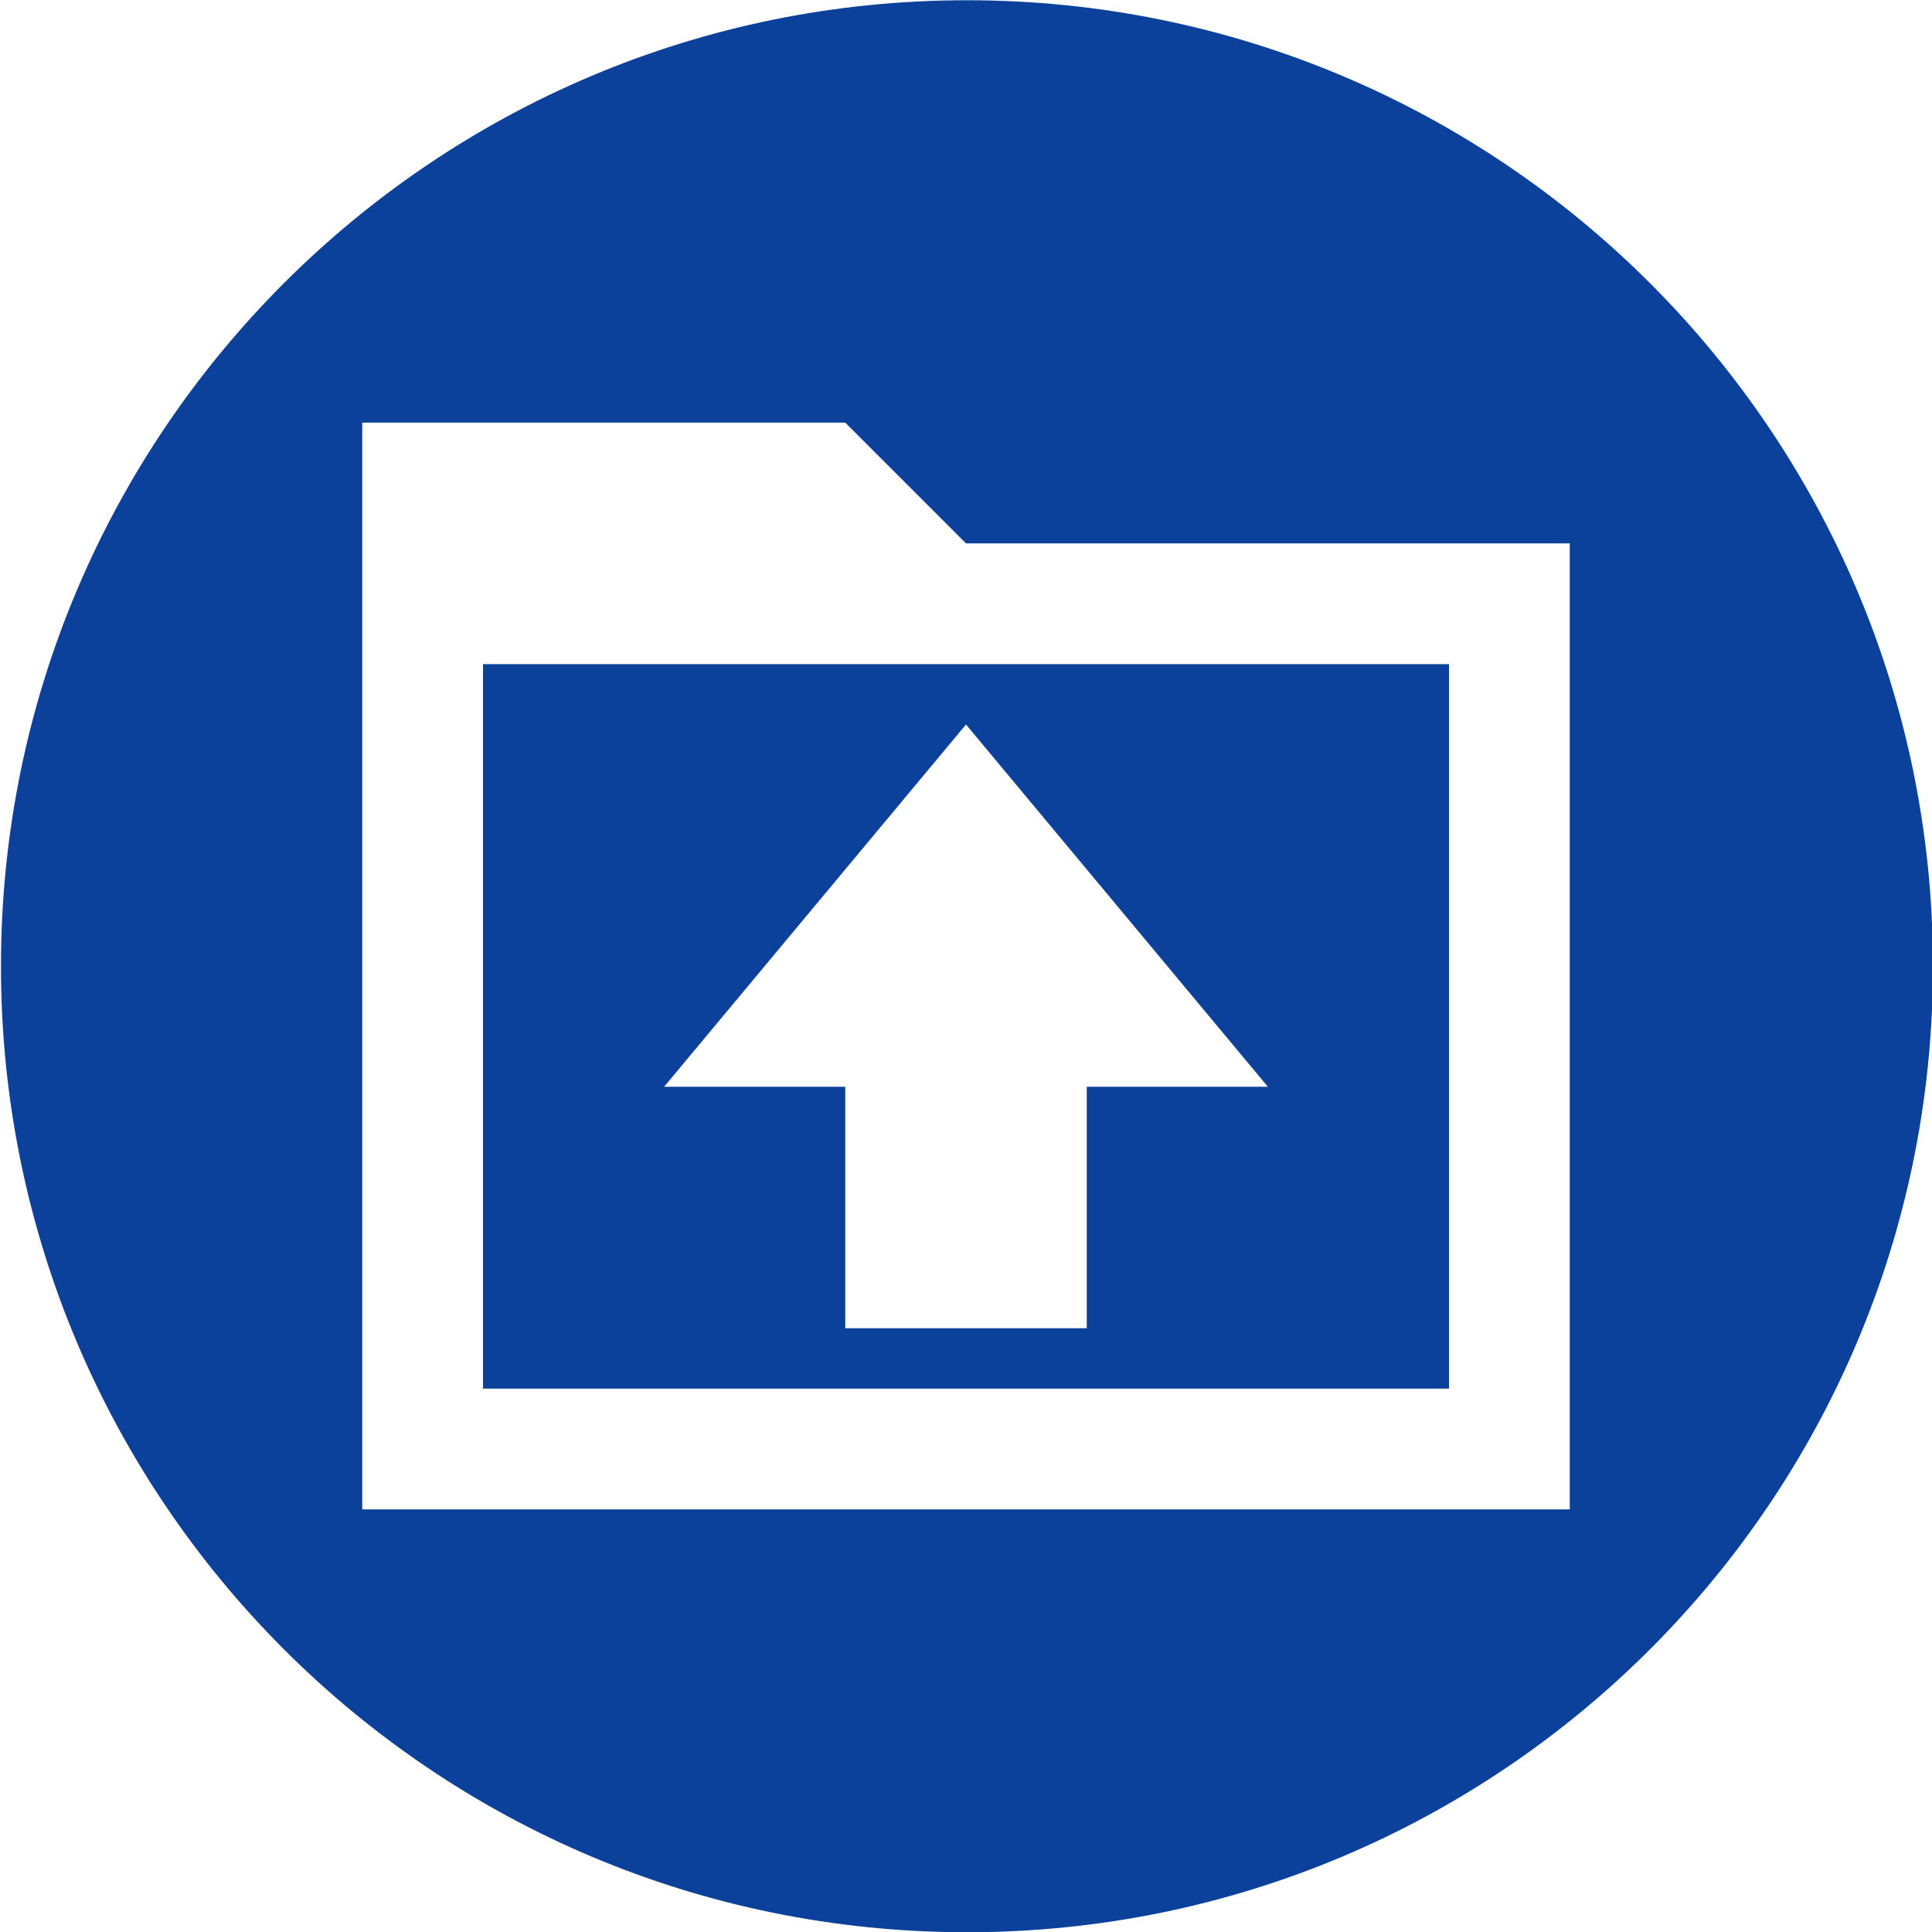
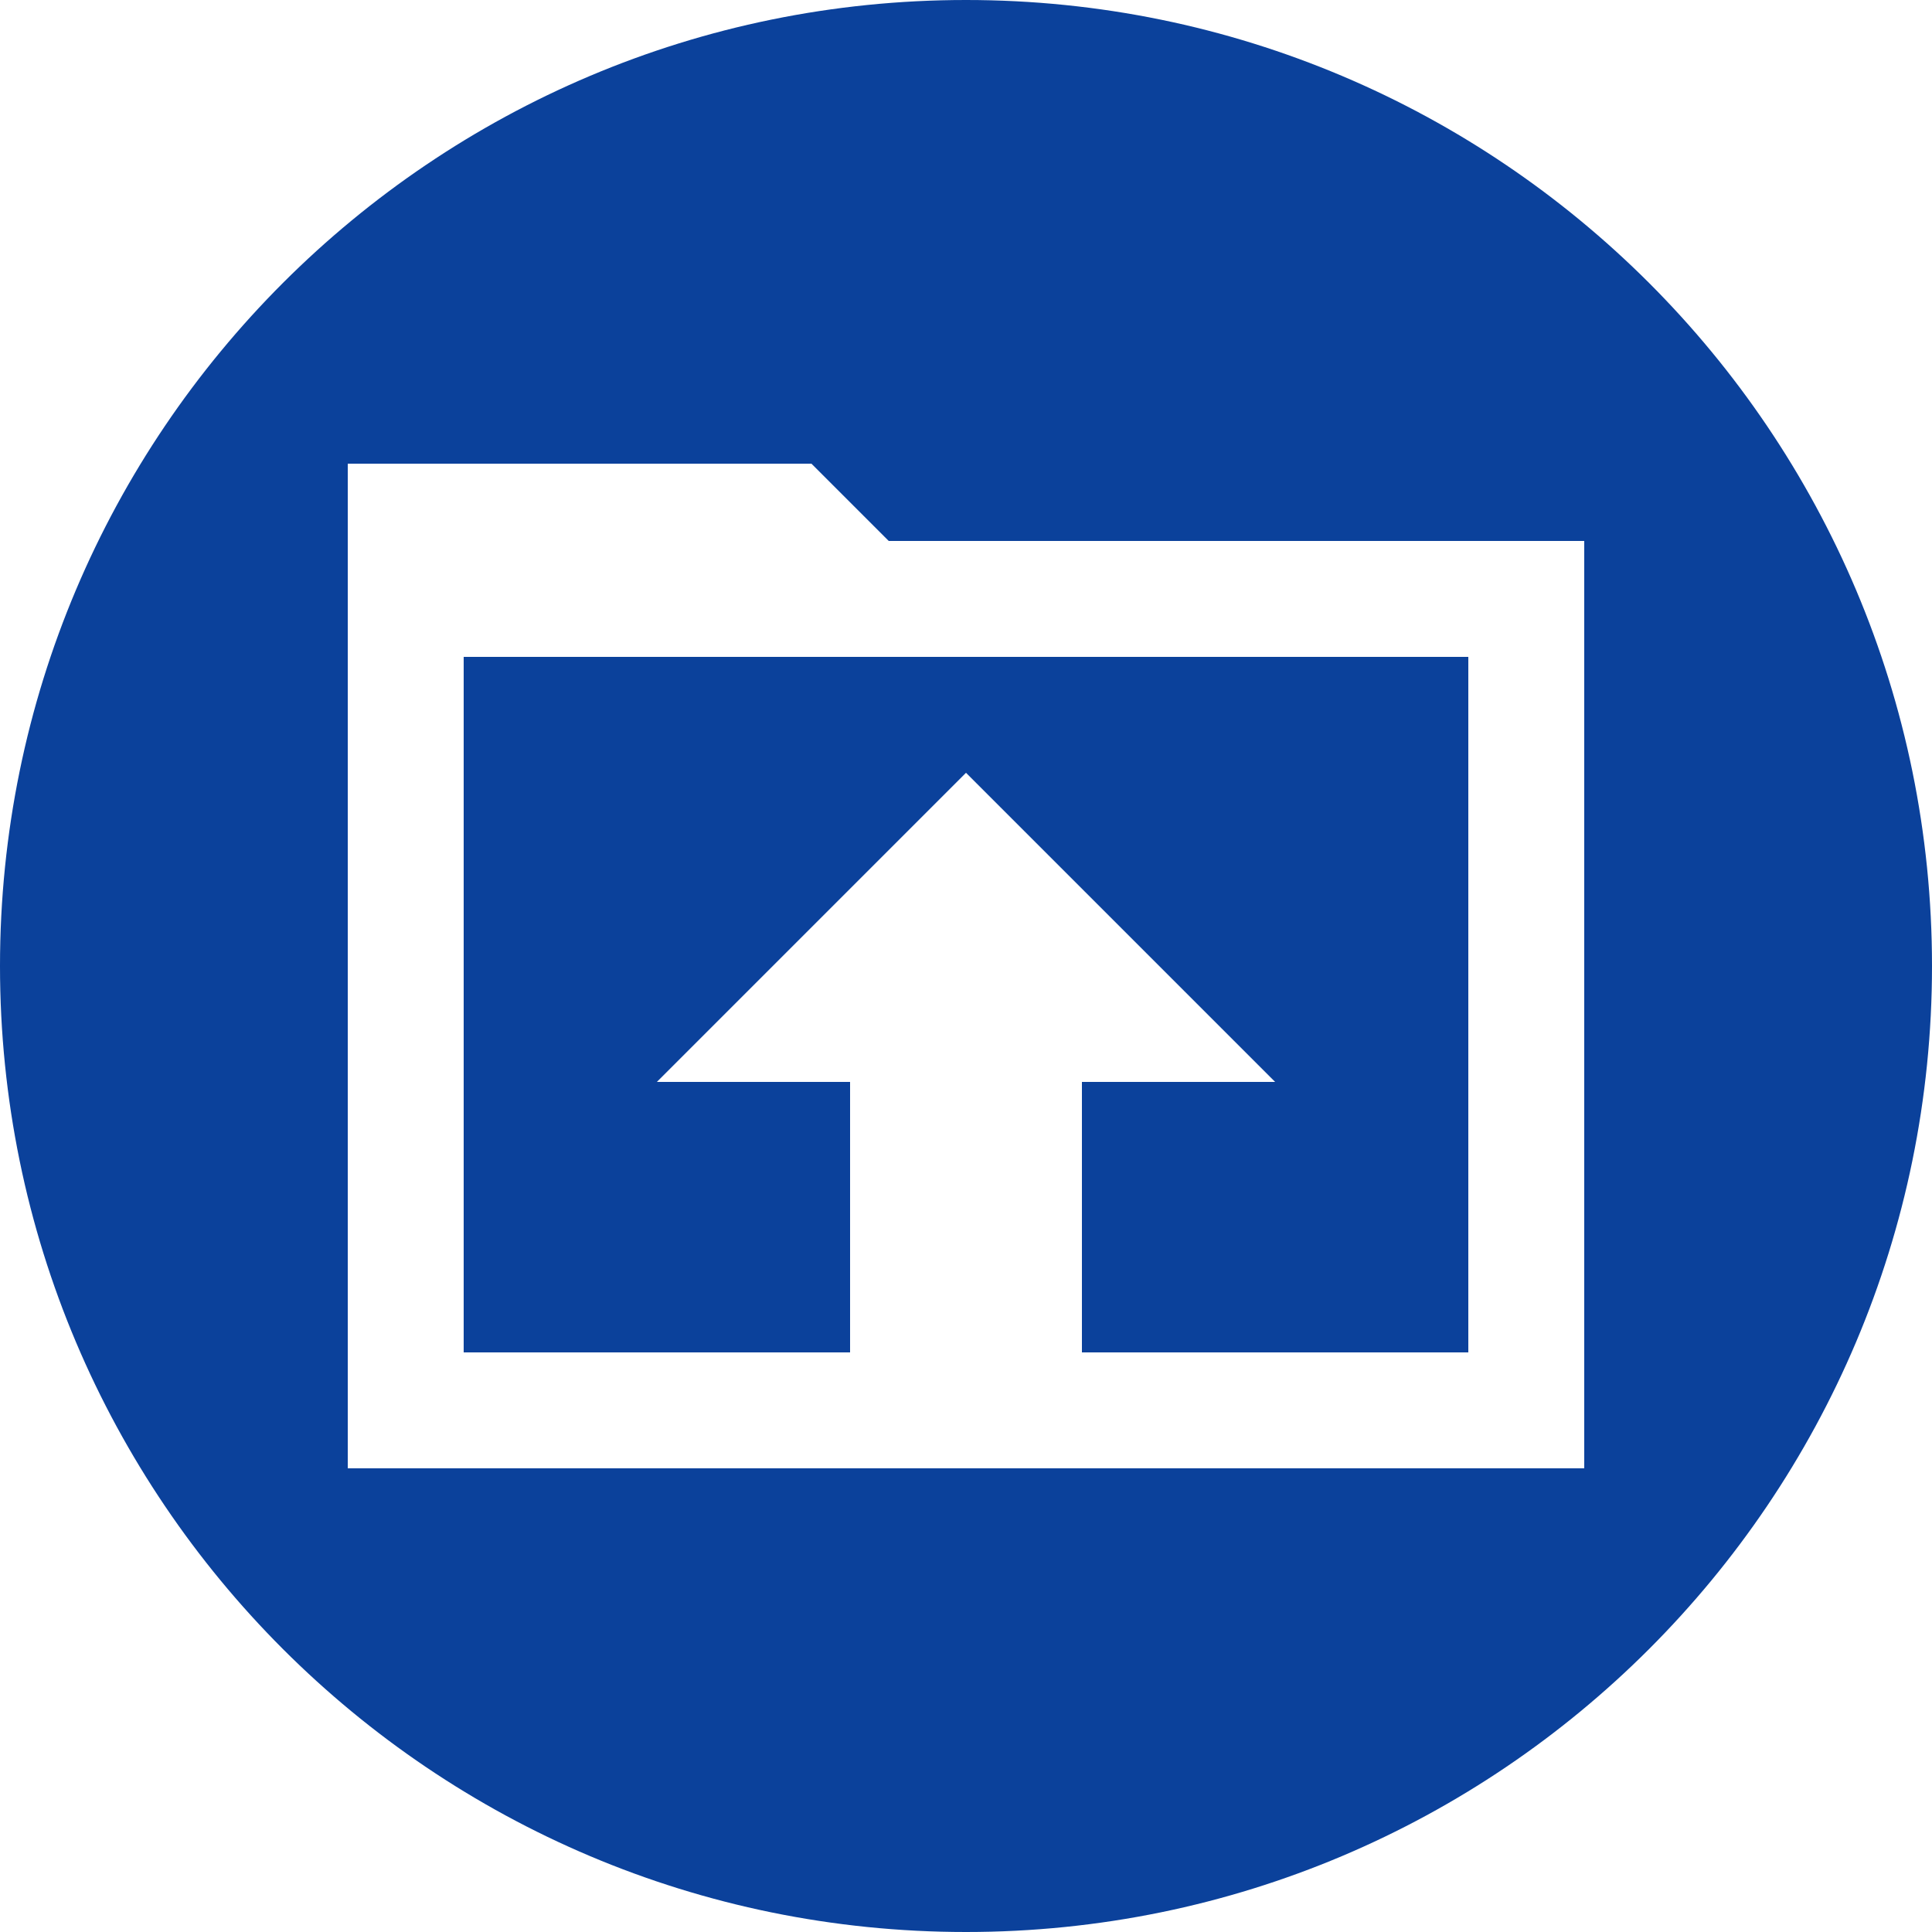
- <svg xmlns="http://www.w3.org/2000/svg" width="32" height="32" viewBox="0 0 32 32">
+ <svg xmlns="http://www.w3.org/2000/svg" width="50" height="50" viewBox="0 0 50 50">
  <path fill="none" d="M0 0h24v24H0V0z" />
-   <path fill="#0b419b" d="M 16.016 0.004 A 16 16 0 0 0 0.016 16.004 A 16 16 0 0 0 16.016 32.004 A 16 16 0 0 0 32.016 16.004 A 16 16 0 0 0 16.016 0.004 z M 6 7 L 14 7 L 16 9 L 26 9 L 26 25 L 6 25 L 6 7 z M 8 11 L 8 23 L 24 23 L 24 11 L 8 11 z M 16 12 L 21 18 L 18 18 L 18 22 L 14 22 L 14 18 L 11 18 L 16 12 z " />
+   <path fill="#0b419b" d="M 25,0 C 11.193,0 0,11.193 0,25 0,38.807 11.193,50 25,50 38.807,50 50,38.807 50,25 50,11.193 38.807,0 25,0 Z M 9,12 h 12 l 2,2 H 41 V 38 H 9 Z m 3,5 V 35 H 38 V 17 Z m 13,3 8,8 h -5 v 7 h -6 v -7 h -5 z" />
</svg>
